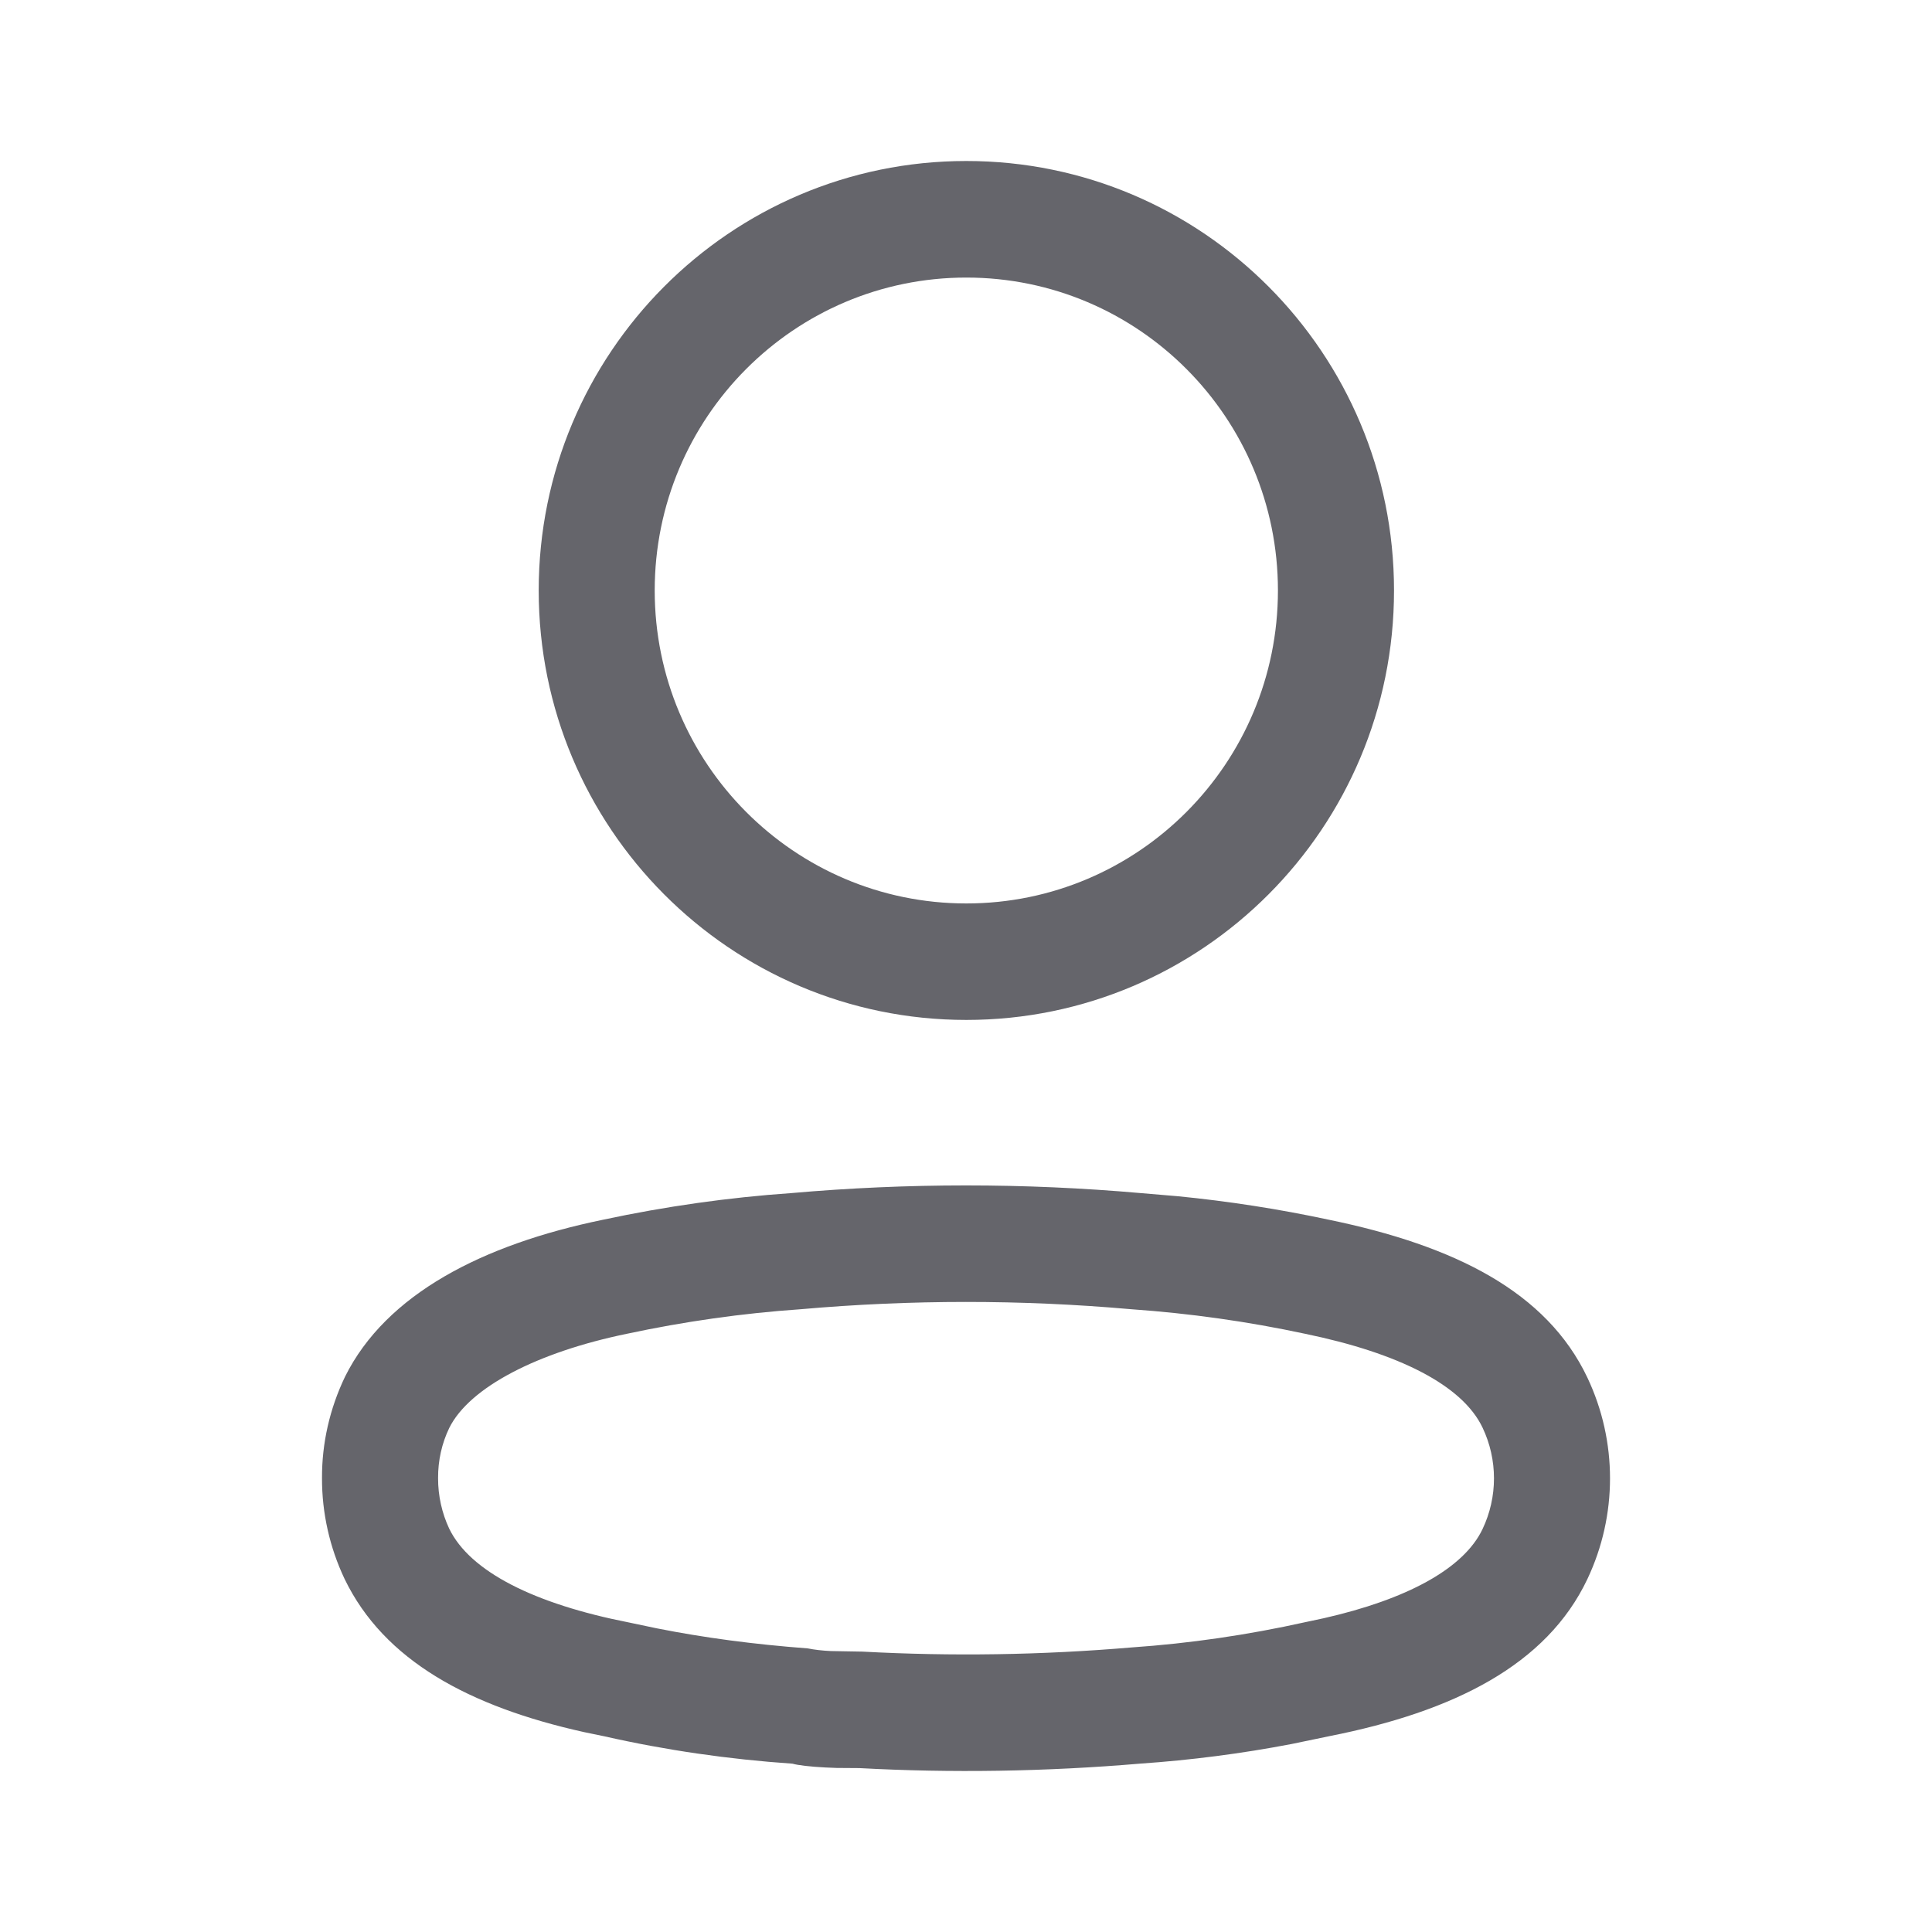
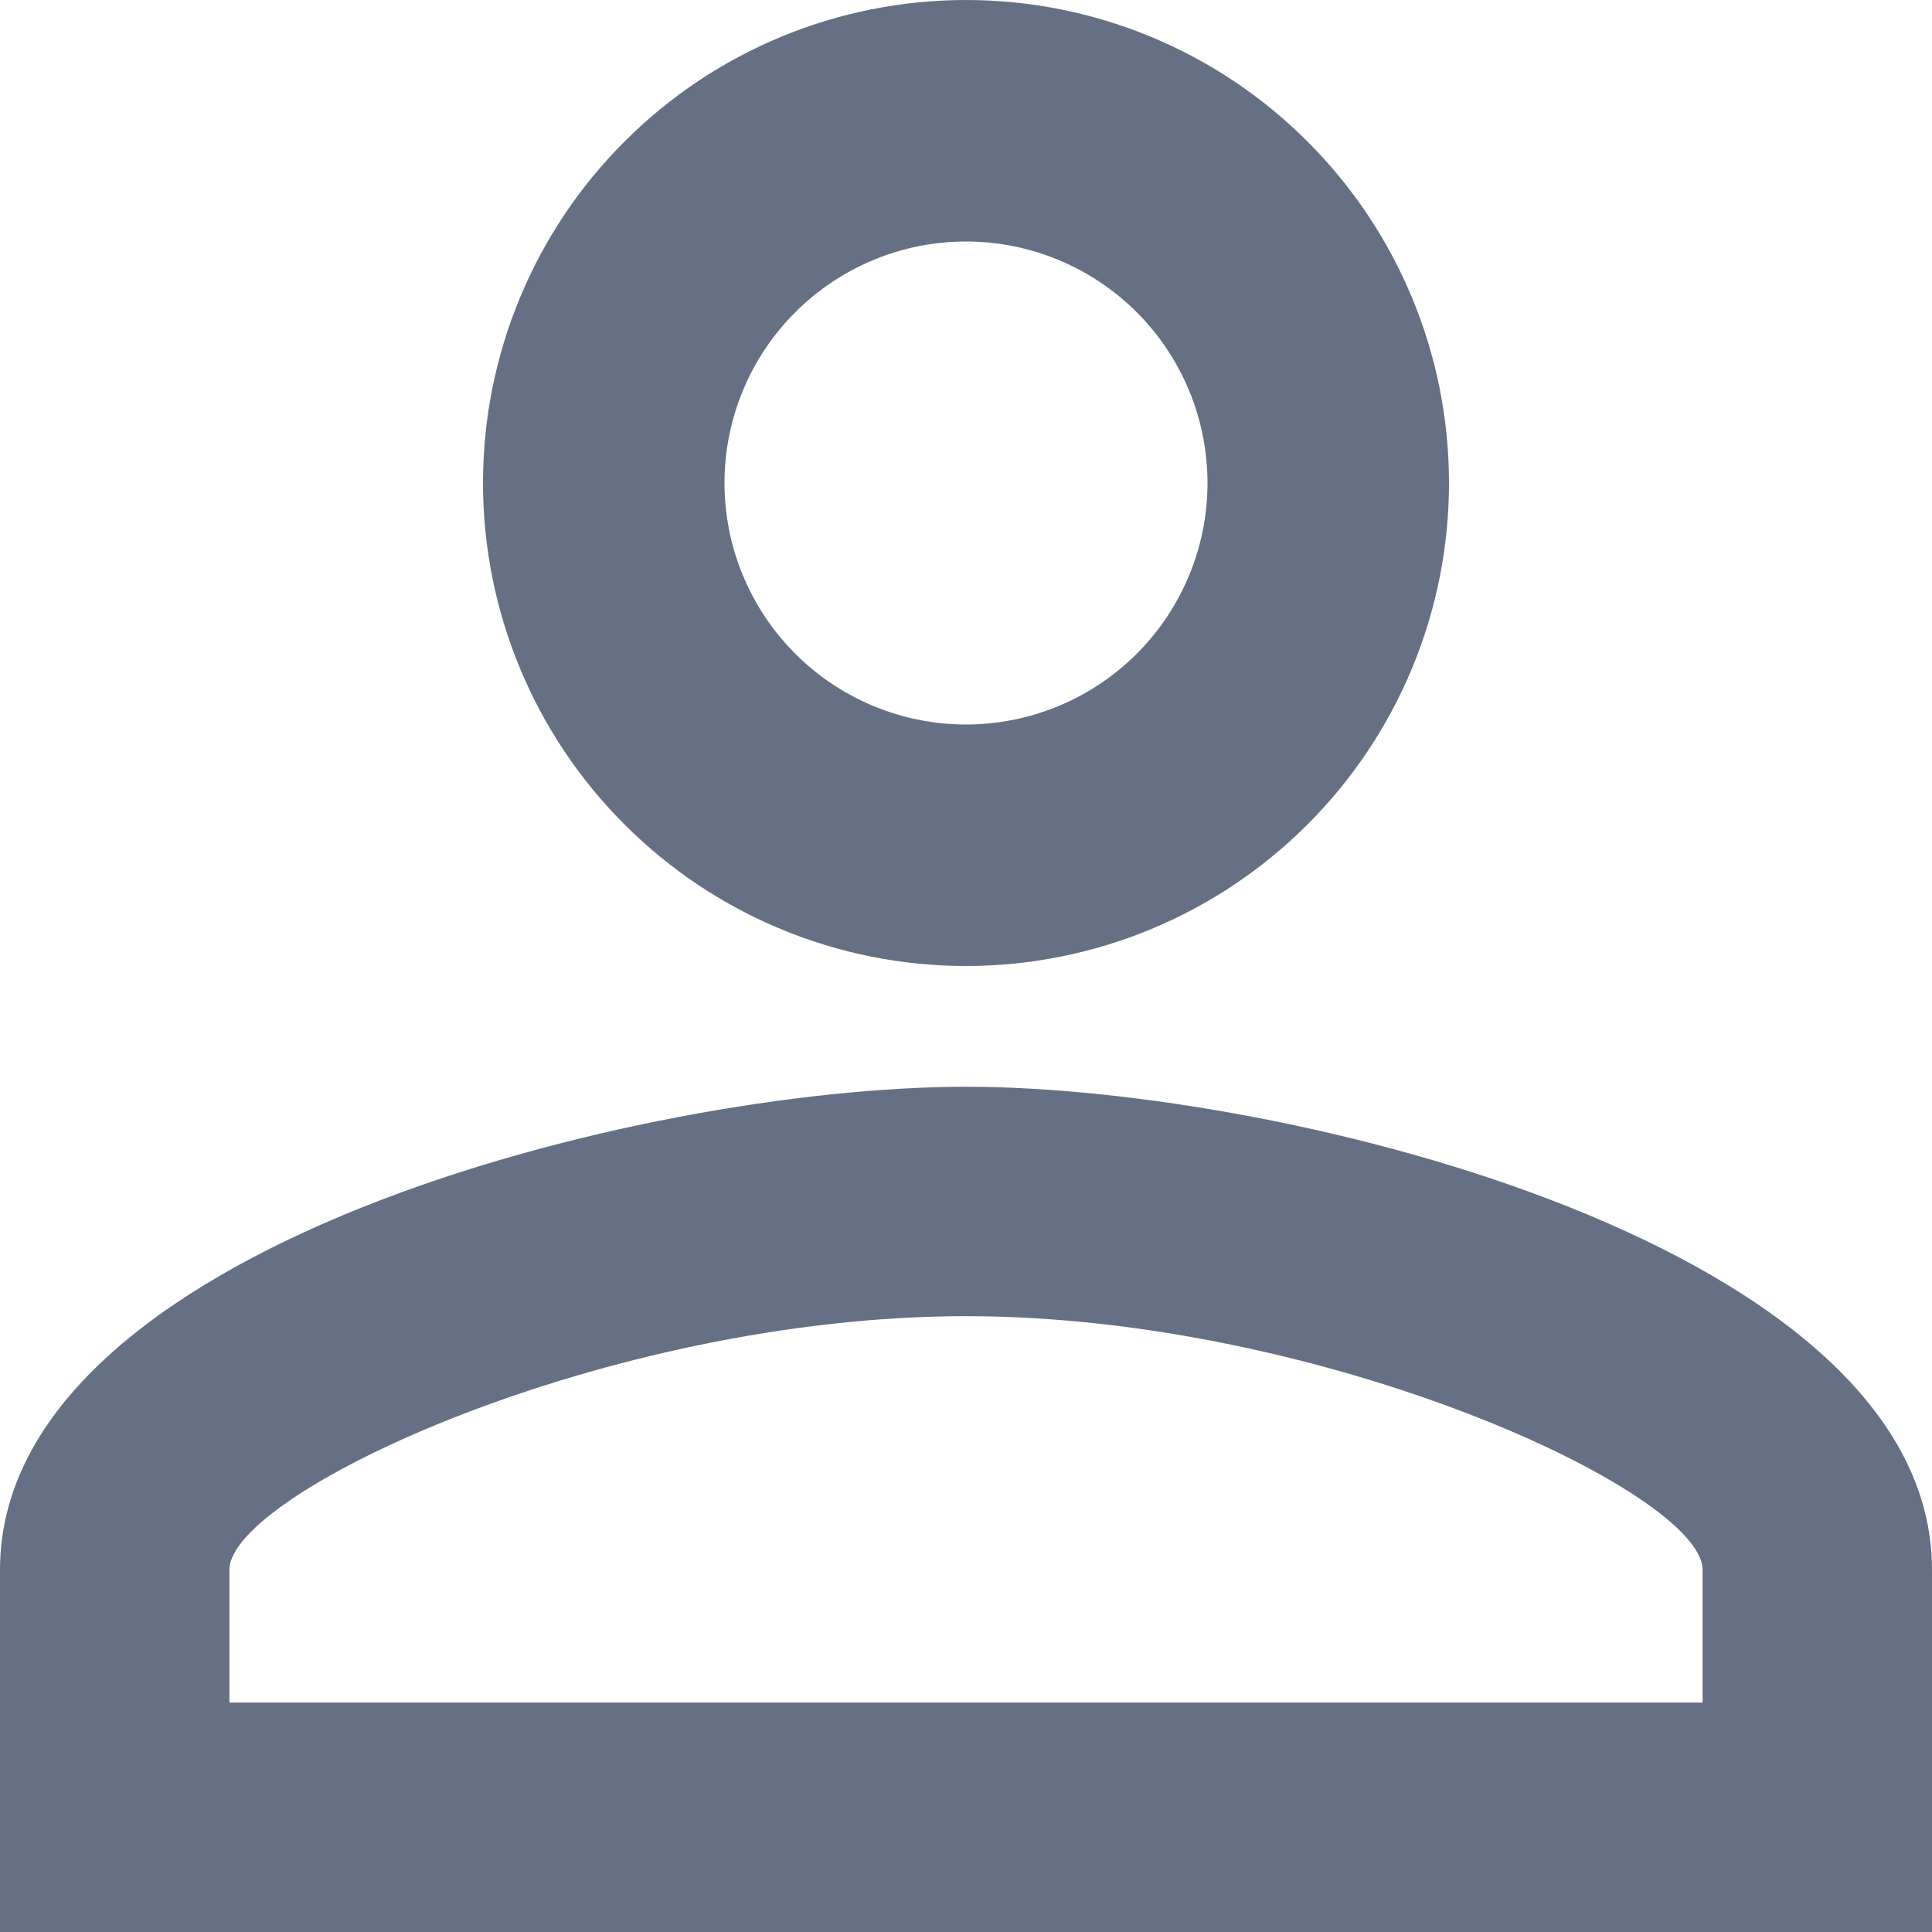
- <svg xmlns="http://www.w3.org/2000/svg" width="35" height="35" viewBox="0 0 24 24" fill="none">
-   <path fill-rule="evenodd" clip-rule="evenodd" d="M12.004 2C9.07 2 6.692 4.389 6.692 7.335C6.692 10.282 9.07 12.67 12.004 12.67C14.938 12.67 17.317 10.282 17.317 7.335C17.317 4.389 14.938 2 12.004 2ZM12.004 3.448C14.142 3.448 15.875 5.188 15.875 7.335C15.875 9.482 14.142 11.223 12.004 11.223C9.866 11.223 8.133 9.482 8.133 7.335C8.133 5.188 9.866 3.448 12.004 3.448ZM9.83 14.821C9.052 14.875 8.266 14.986 7.491 15.152C5.994 15.46 4.797 16.076 4.287 17.1C4.095 17.5 3.998 17.929 4 18.363C3.999 18.794 4.095 19.223 4.281 19.615C4.77 20.627 5.828 21.2 7.256 21.517L7.512 21.57C8.266 21.741 9.053 21.855 9.844 21.909C9.912 21.929 10.073 21.947 10.248 21.956L10.392 21.962C10.466 21.963 10.551 21.964 10.676 21.964C11.814 22.026 12.993 22.008 14.168 21.908C14.793 21.865 15.423 21.784 16.048 21.664L16.515 21.567C18.058 21.262 19.213 20.684 19.719 19.616C20.094 18.824 20.094 17.905 19.719 17.113C19.214 16.048 18.074 15.474 16.503 15.151C15.887 15.019 15.261 14.922 14.631 14.86L14.17 14.821C12.726 14.694 11.274 14.694 9.83 14.821ZM14.044 16.263L14.056 16.264C14.78 16.315 15.499 16.416 16.209 16.568C17.375 16.808 18.167 17.207 18.417 17.735C18.606 18.133 18.606 18.596 18.417 18.994C18.183 19.488 17.472 19.869 16.445 20.102L16.22 20.15C15.496 20.311 14.779 20.415 14.058 20.465C12.938 20.56 11.825 20.577 10.715 20.517L10.321 20.51C10.212 20.505 10.12 20.494 10.034 20.477C9.359 20.426 8.751 20.345 8.16 20.228L7.808 20.154C6.638 19.924 5.839 19.524 5.58 18.989C5.49 18.797 5.441 18.58 5.442 18.361C5.441 18.143 5.488 17.931 5.581 17.738C5.833 17.232 6.679 16.797 7.786 16.569C8.501 16.416 9.22 16.314 9.943 16.264C11.316 16.143 12.684 16.143 14.044 16.263Z" fill="#65656B" />
+ <svg xmlns="http://www.w3.org/2000/svg" width="16" height="16" viewBox="0 0 16 16" fill="none">
+   <path d="M8 0C9.061 0 10.078 0.421 10.828 1.172C11.579 1.922 12 2.939 12 4C12 5.061 11.579 6.078 10.828 6.828C10.078 7.579 9.061 8 8 8C6.939 8 5.922 7.579 5.172 6.828C4.421 6.078 4 5.061 4 4C4 2.939 4.421 1.922 5.172 1.172C5.922 0.421 6.939 0 8 0ZM8 2C7.47 2 6.961 2.211 6.586 2.586C6.211 2.961 6 3.47 6 4C6 4.53 6.211 5.039 6.586 5.414C6.961 5.789 7.47 6 8 6C8.53 6 9.039 5.789 9.414 5.414C9.789 5.039 10 4.53 10 4C10 3.47 9.789 2.961 9.414 2.586C9.039 2.211 8.53 2 8 2ZM8 9C10.67 9 16 10.33 16 13V16H0V13C0 10.33 5.33 9 8 9ZM8 10.9C5.03 10.9 1.9 12.36 1.9 13V14.1H14.1V13C14.1 12.36 10.97 10.9 8 10.9Z" fill="#667085" />
</svg>
